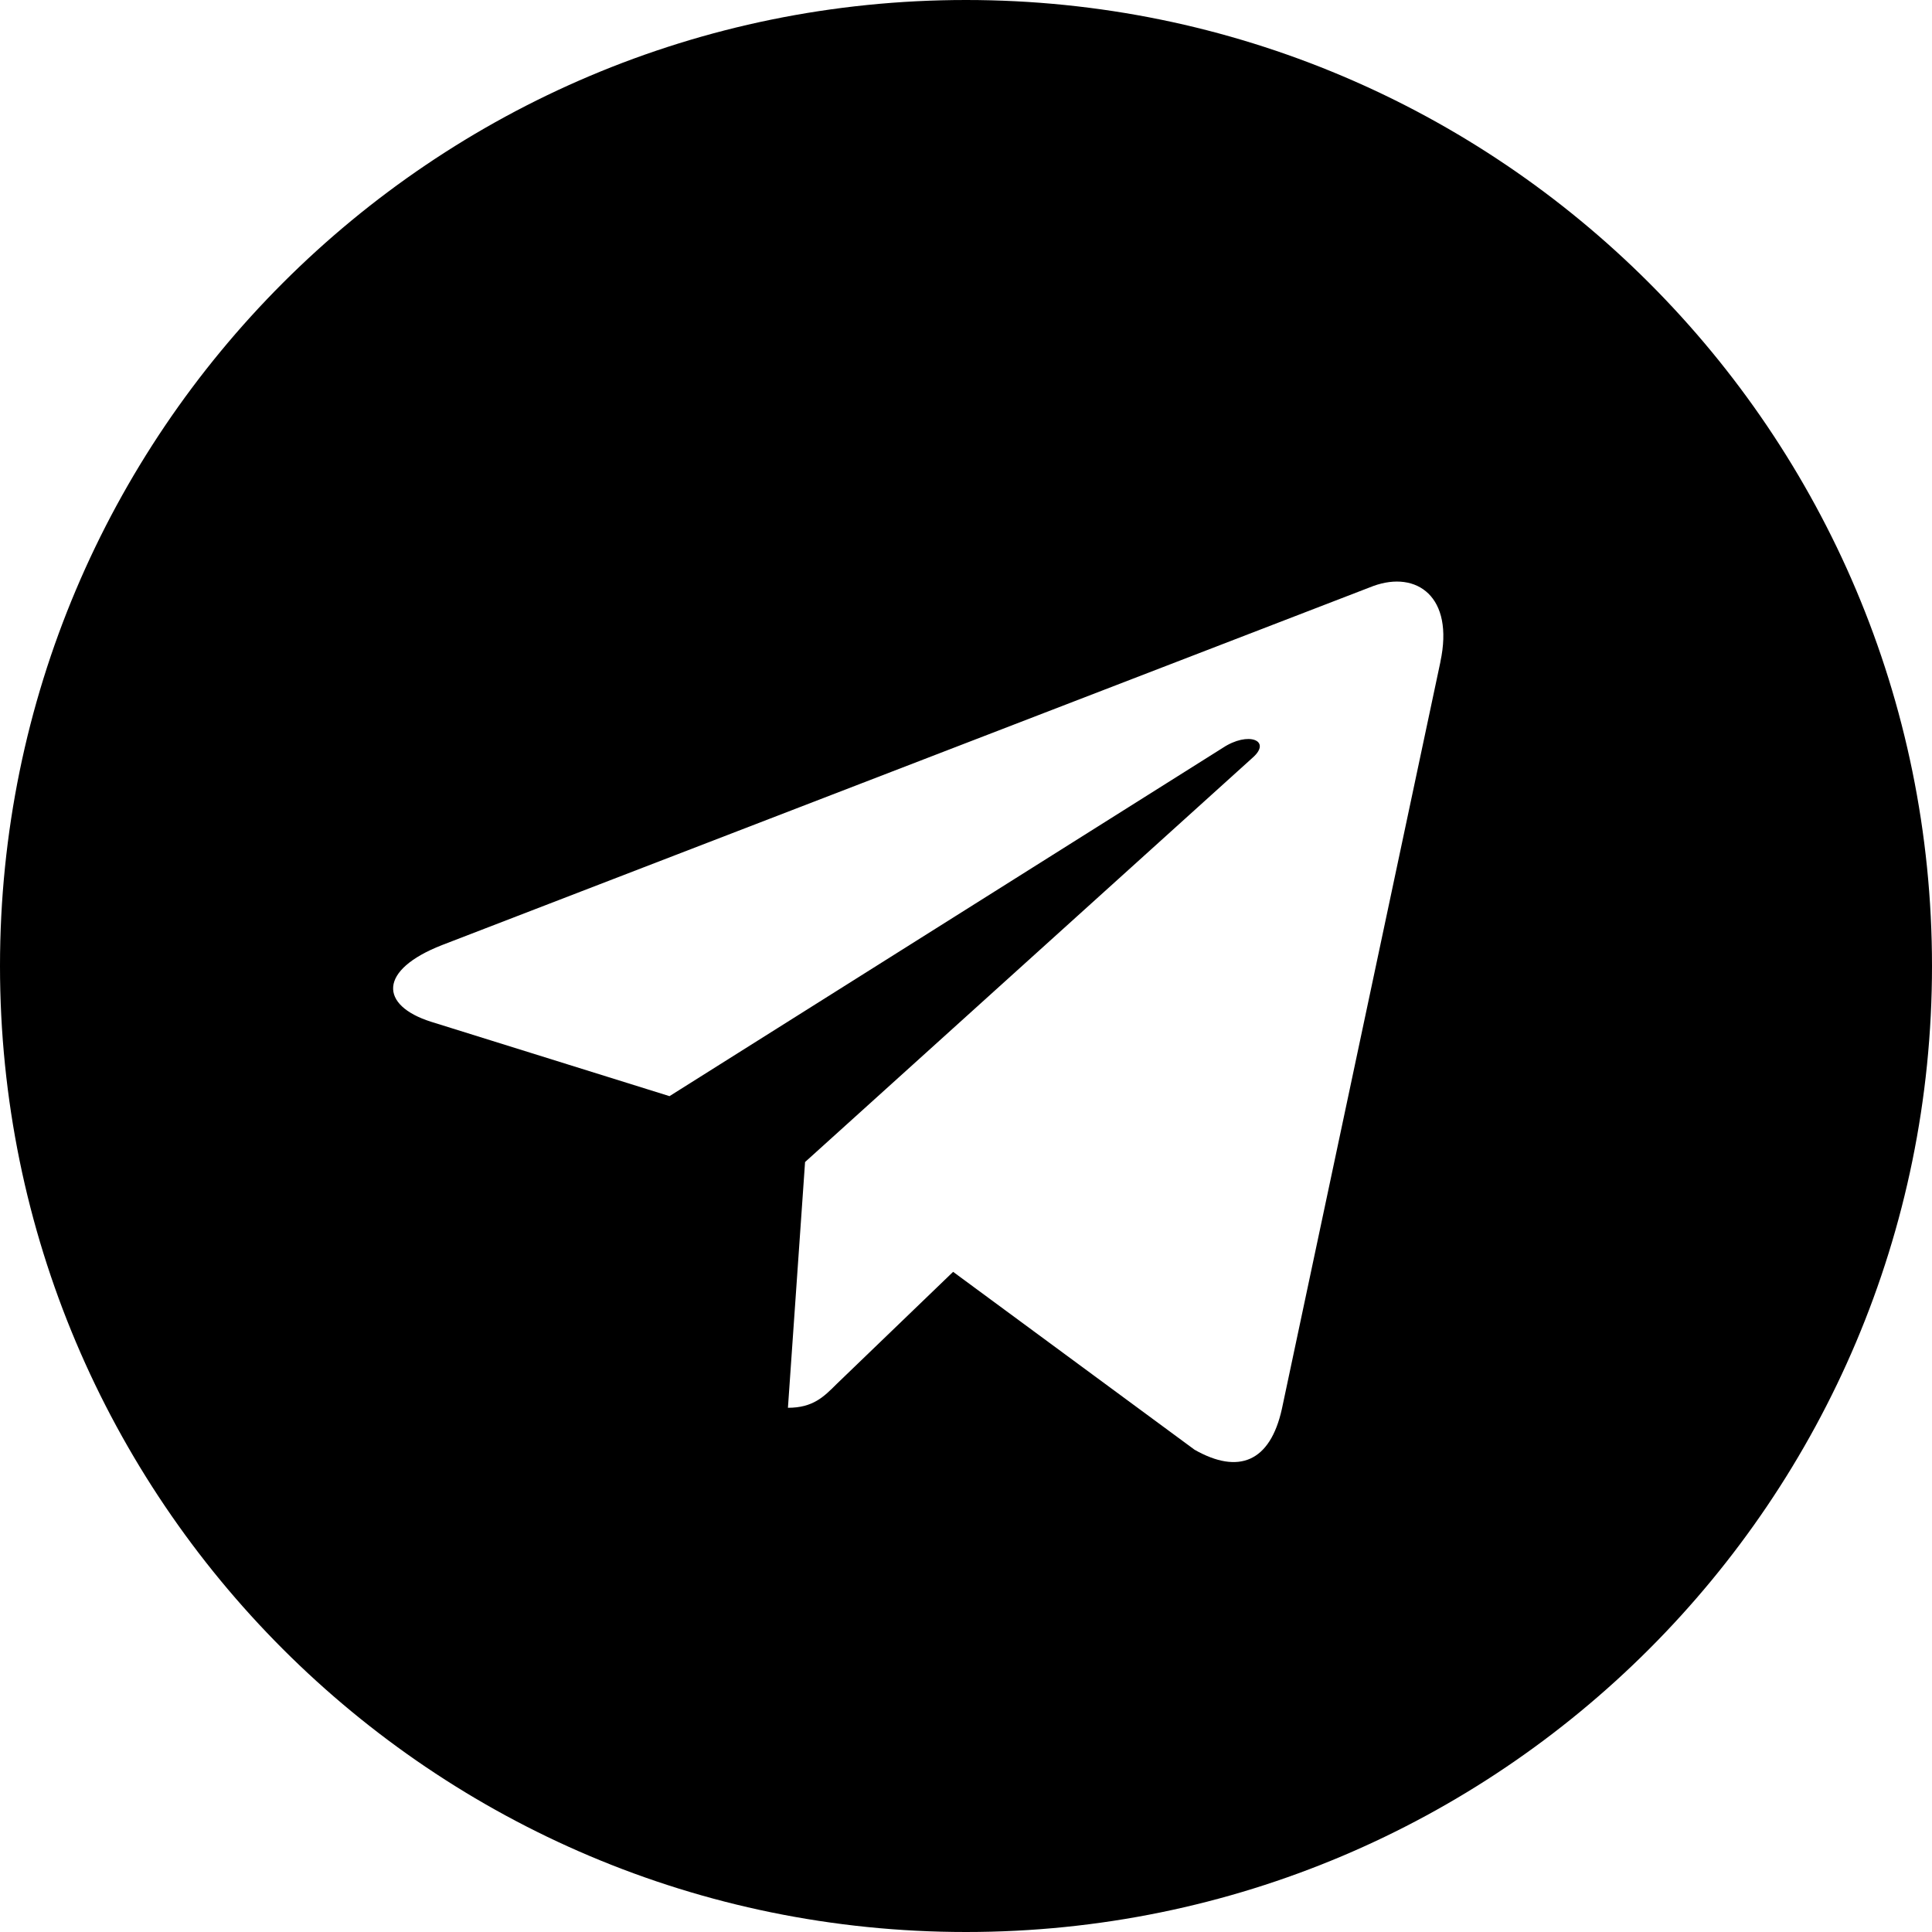
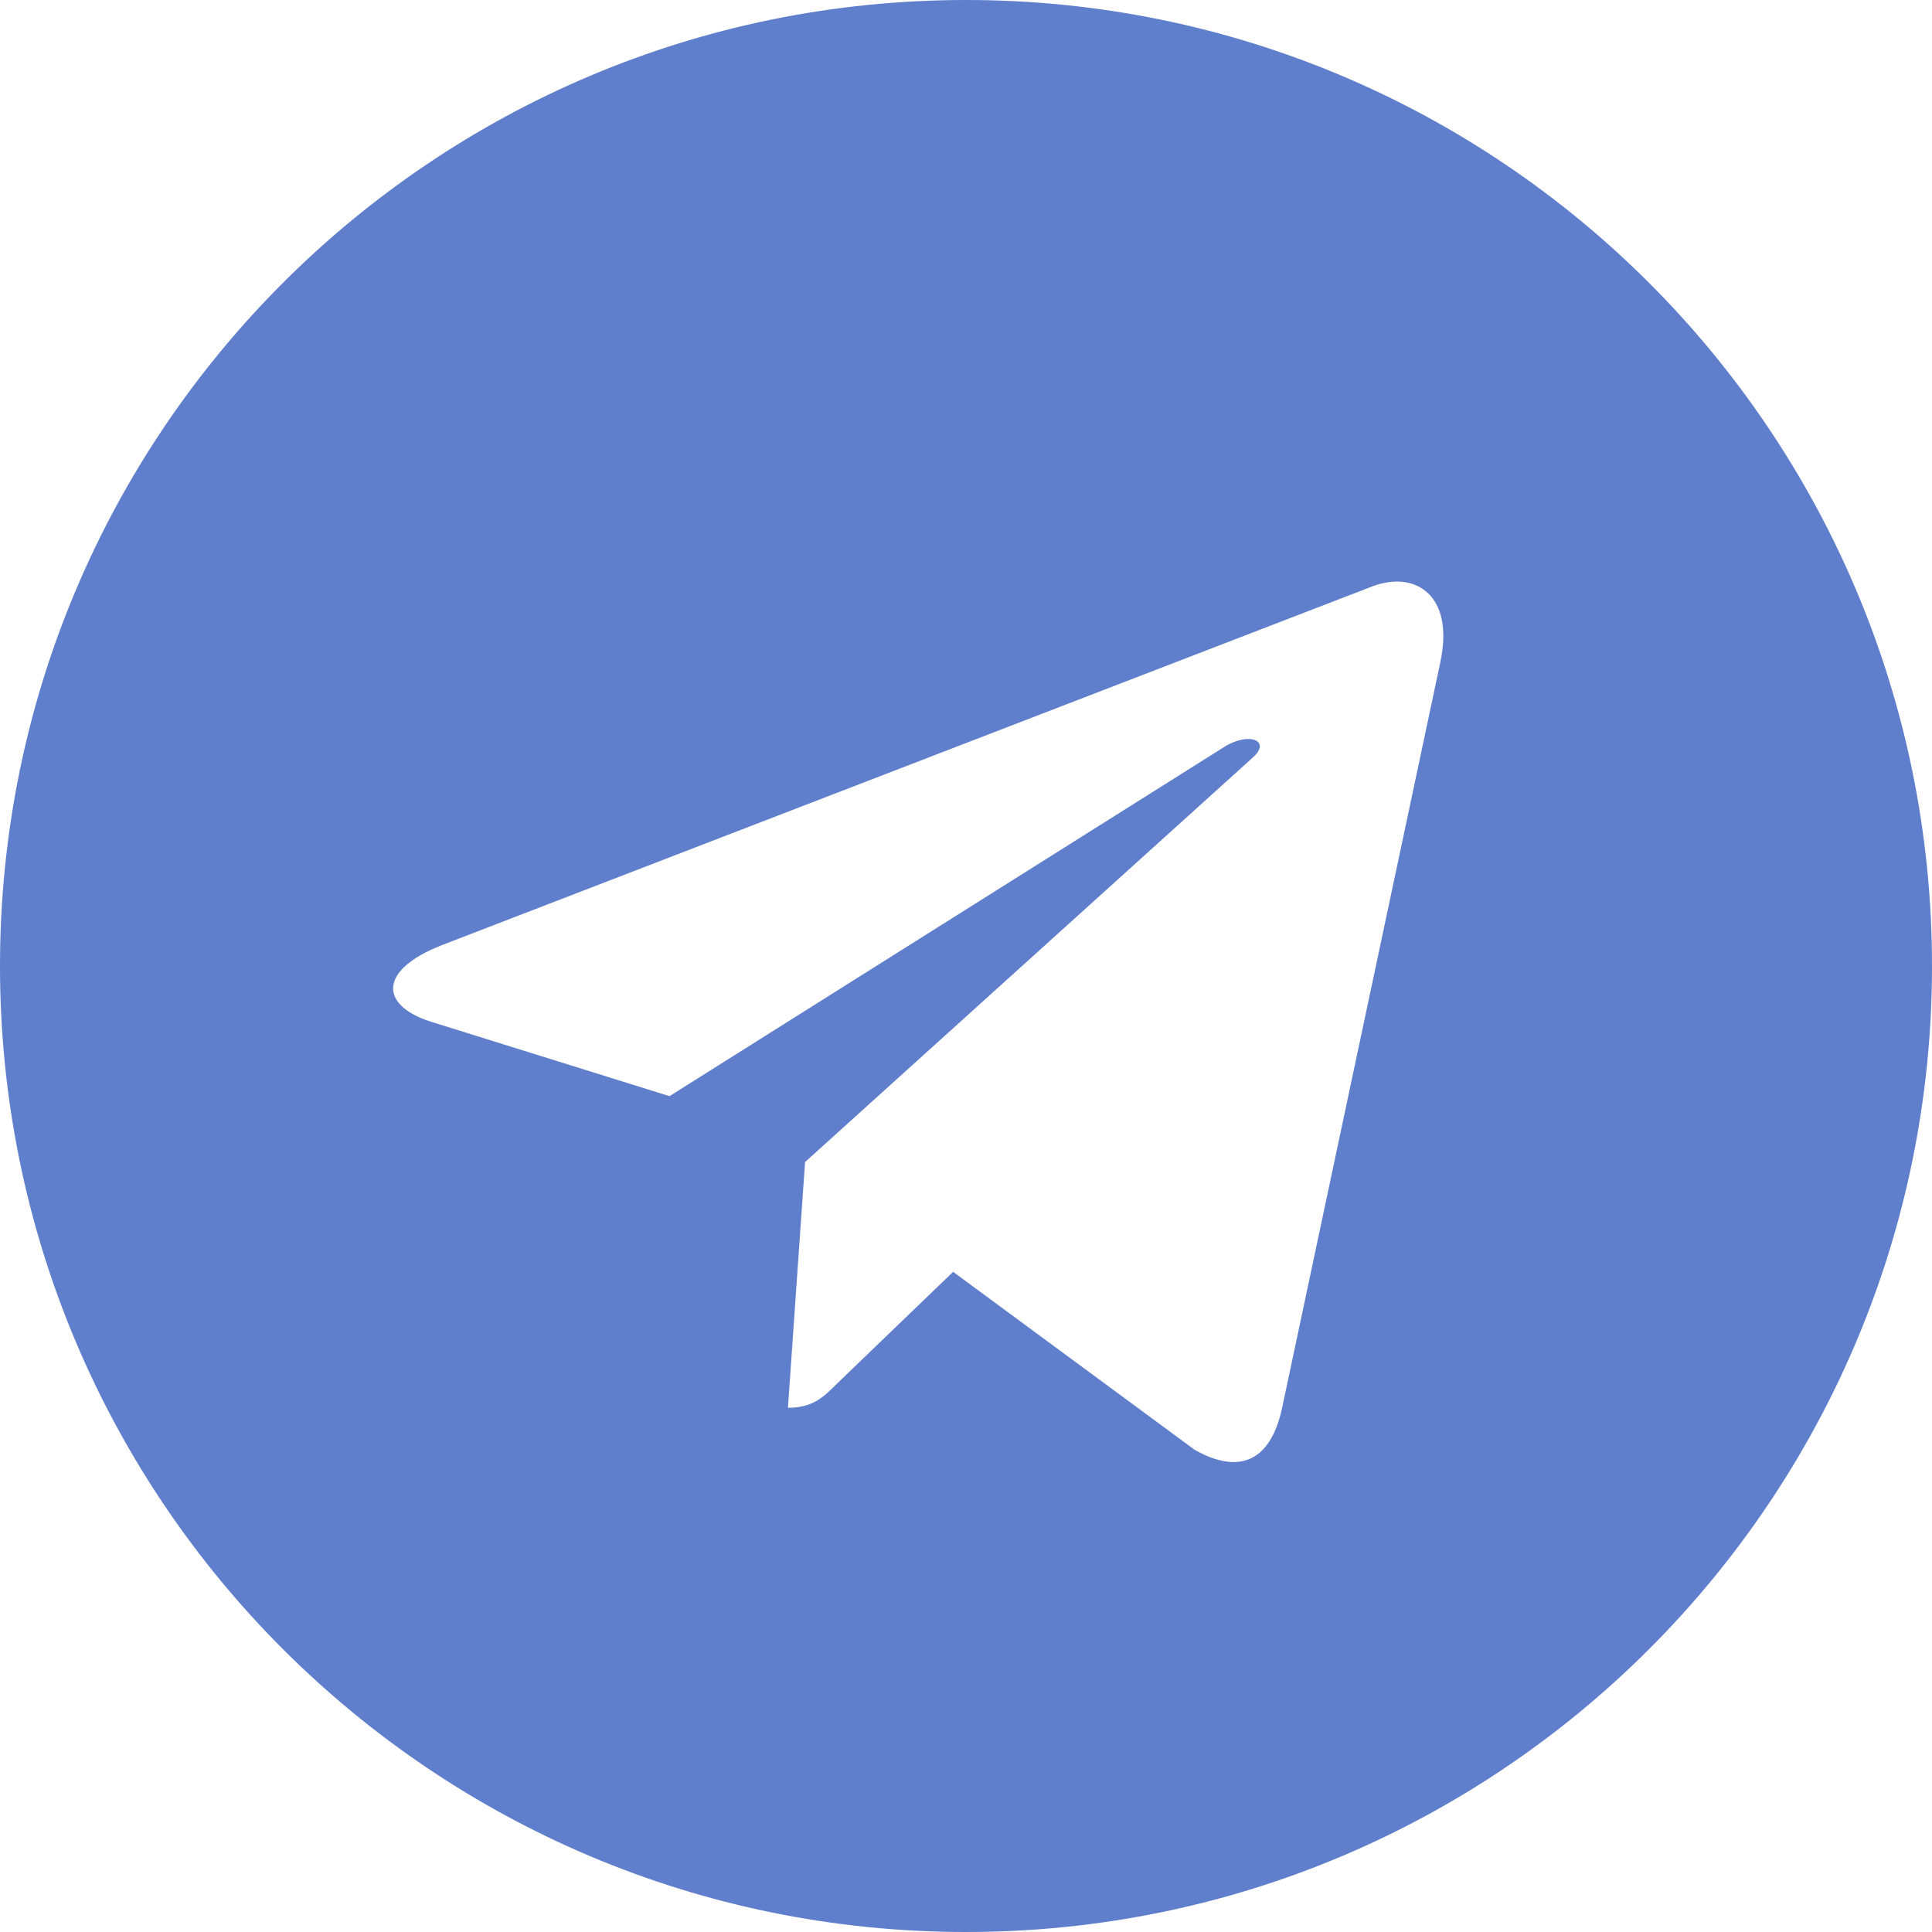
<svg xmlns="http://www.w3.org/2000/svg" width="30" height="30" viewBox="0 0 30 30" fill="none">
-   <path d="M15 30C23.286 30 30 23.286 30 15C30 6.714 23.286 0 15 0C6.714 0 0 6.714 0 15C0 23.286 6.714 30 15 30ZM6.864 14.675L21.326 9.099C21.997 8.856 22.584 9.262 22.366 10.277L22.367 10.276L19.905 21.878C19.723 22.7 19.234 22.9 18.55 22.512L14.8 19.749L12.991 21.491C12.791 21.691 12.623 21.86 12.235 21.86L12.501 18.044L19.451 11.765C19.754 11.499 19.384 11.349 18.985 11.614L10.396 17.021L6.694 15.866C5.89 15.611 5.872 15.062 6.864 14.675Z" fill="black" />
+   <path d="M15 30C23.286 30 30 23.286 30 15C30 6.714 23.286 0 15 0C6.714 0 0 6.714 0 15C0 23.286 6.714 30 15 30ZM6.864 14.675L21.326 9.099C21.997 8.856 22.584 9.262 22.366 10.277L22.367 10.276L19.905 21.878C19.723 22.7 19.234 22.9 18.55 22.512L14.8 19.749L12.991 21.491C12.791 21.691 12.623 21.86 12.235 21.86L12.501 18.044L19.451 11.765C19.754 11.499 19.384 11.349 18.985 11.614L10.396 17.021L6.694 15.866C5.89 15.611 5.872 15.062 6.864 14.675Z" fill="#5f7ecc" />
</svg>
